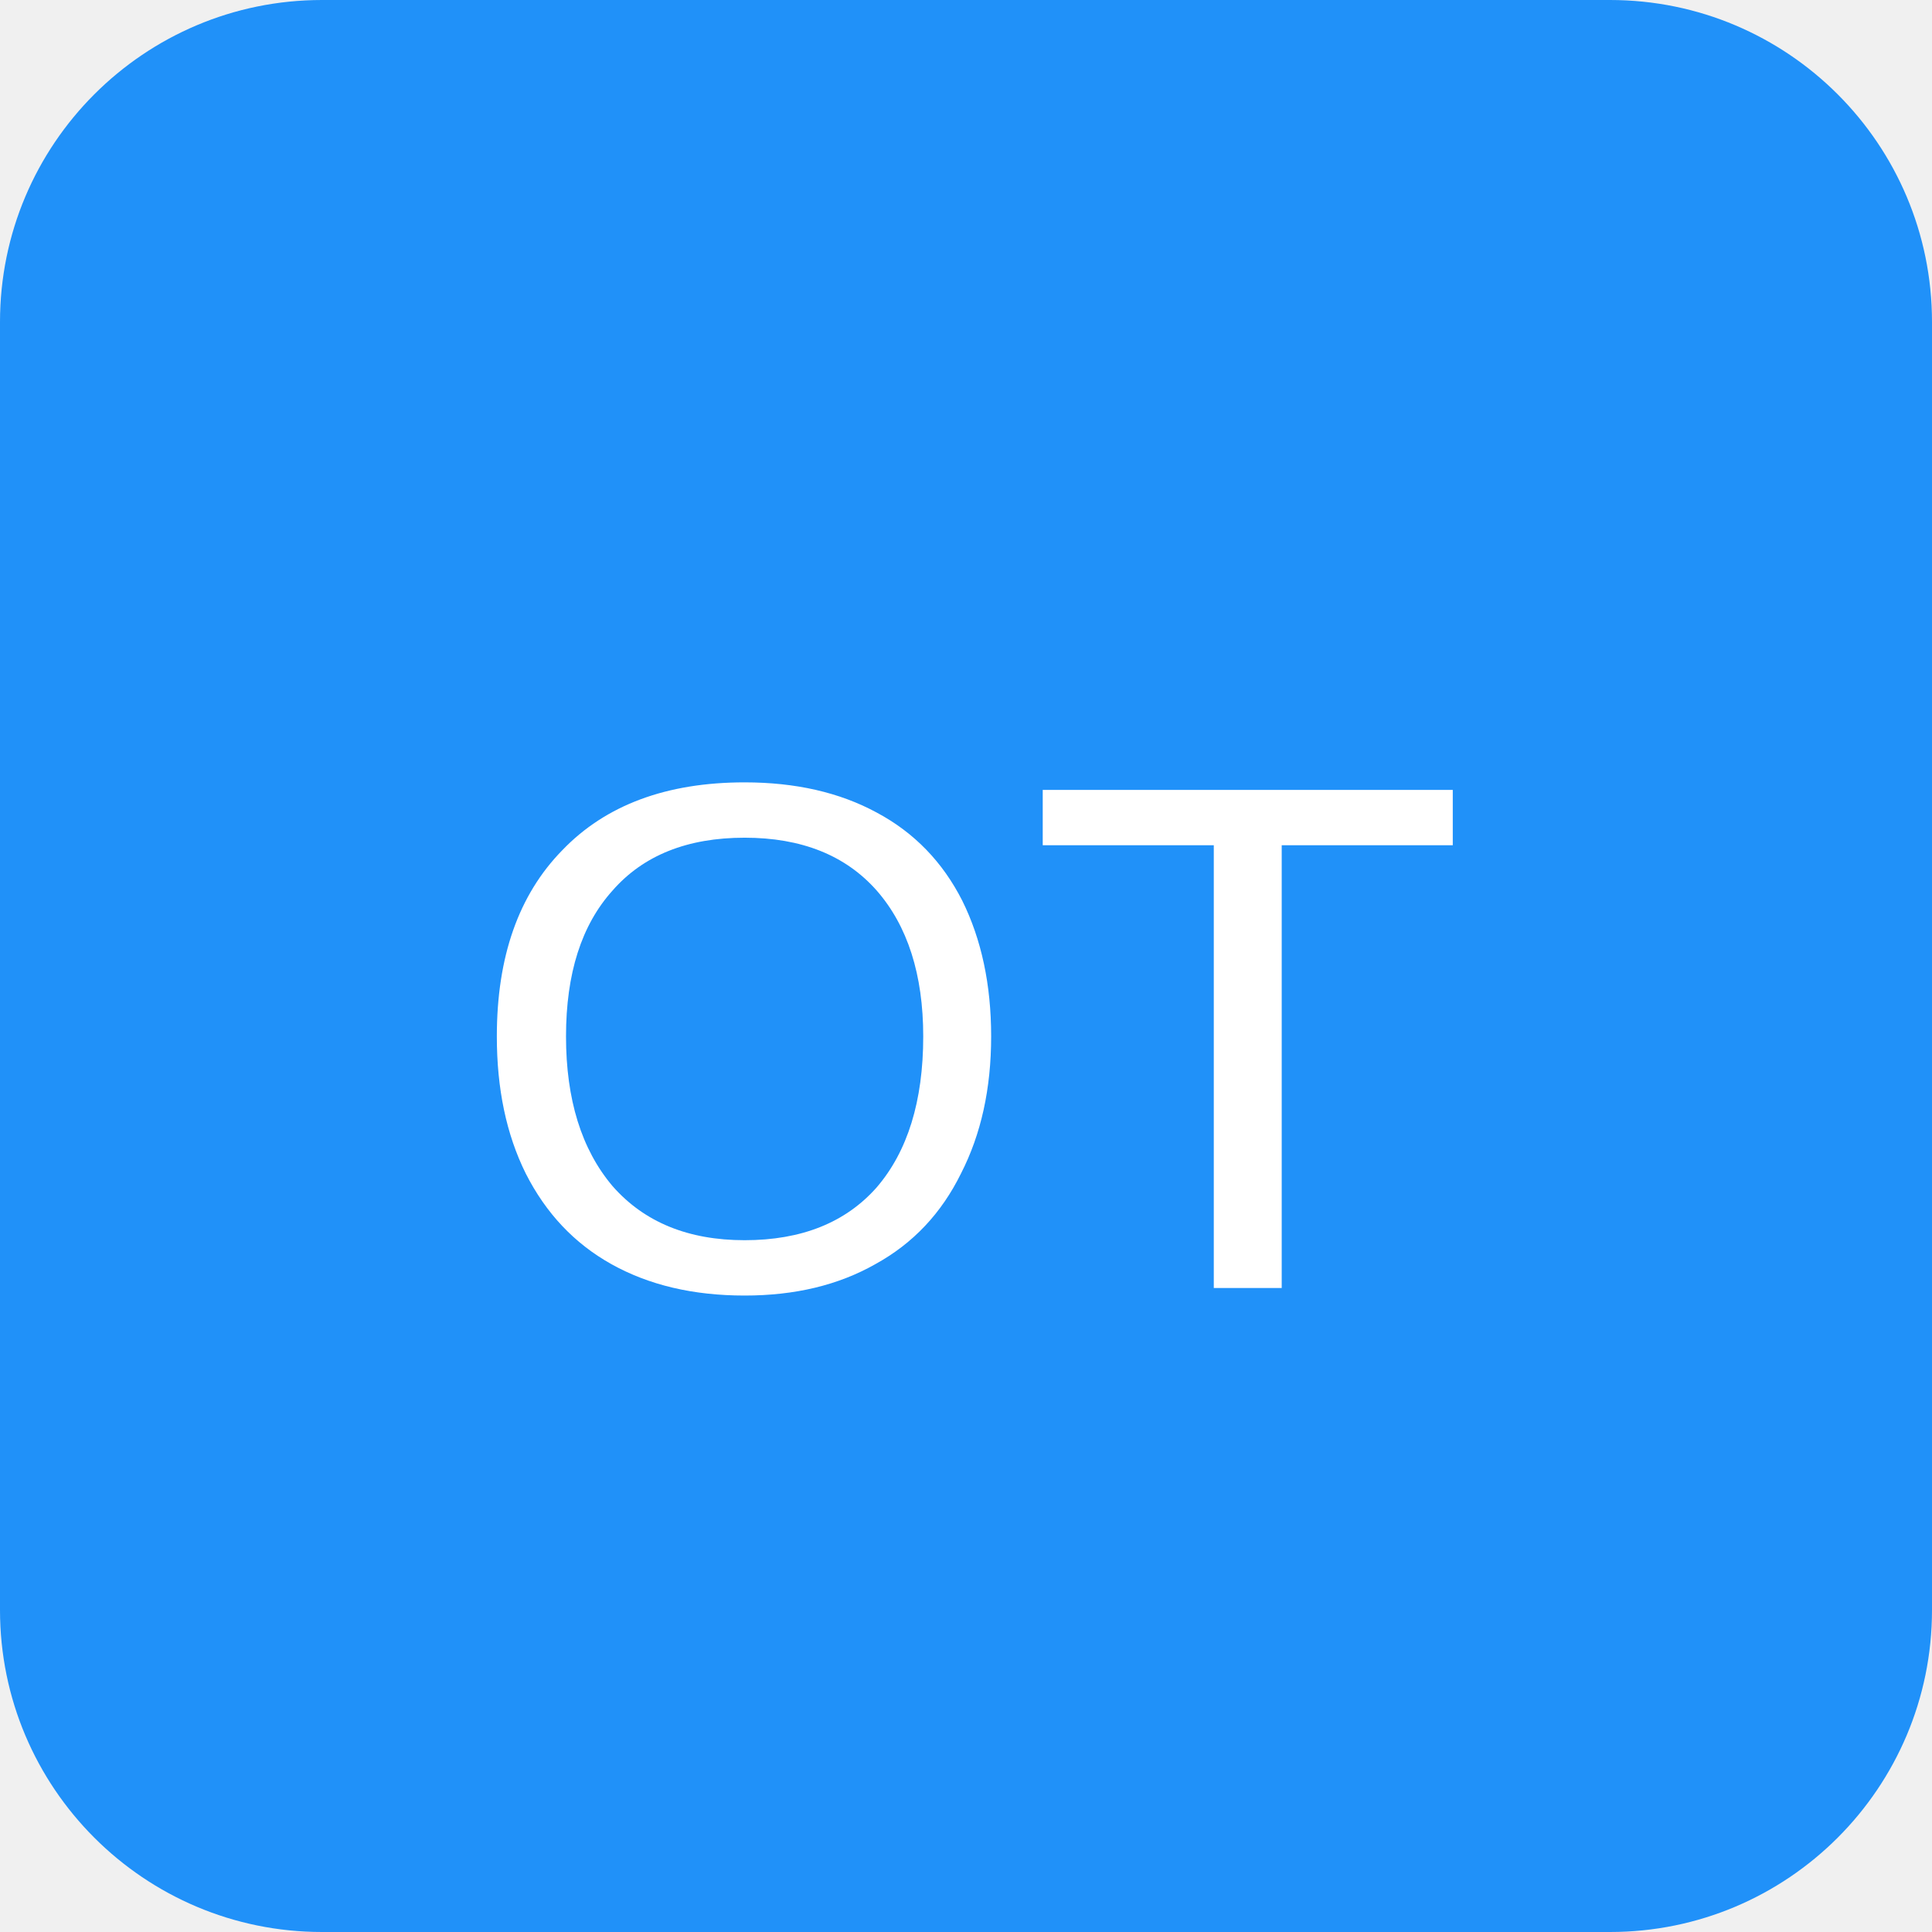
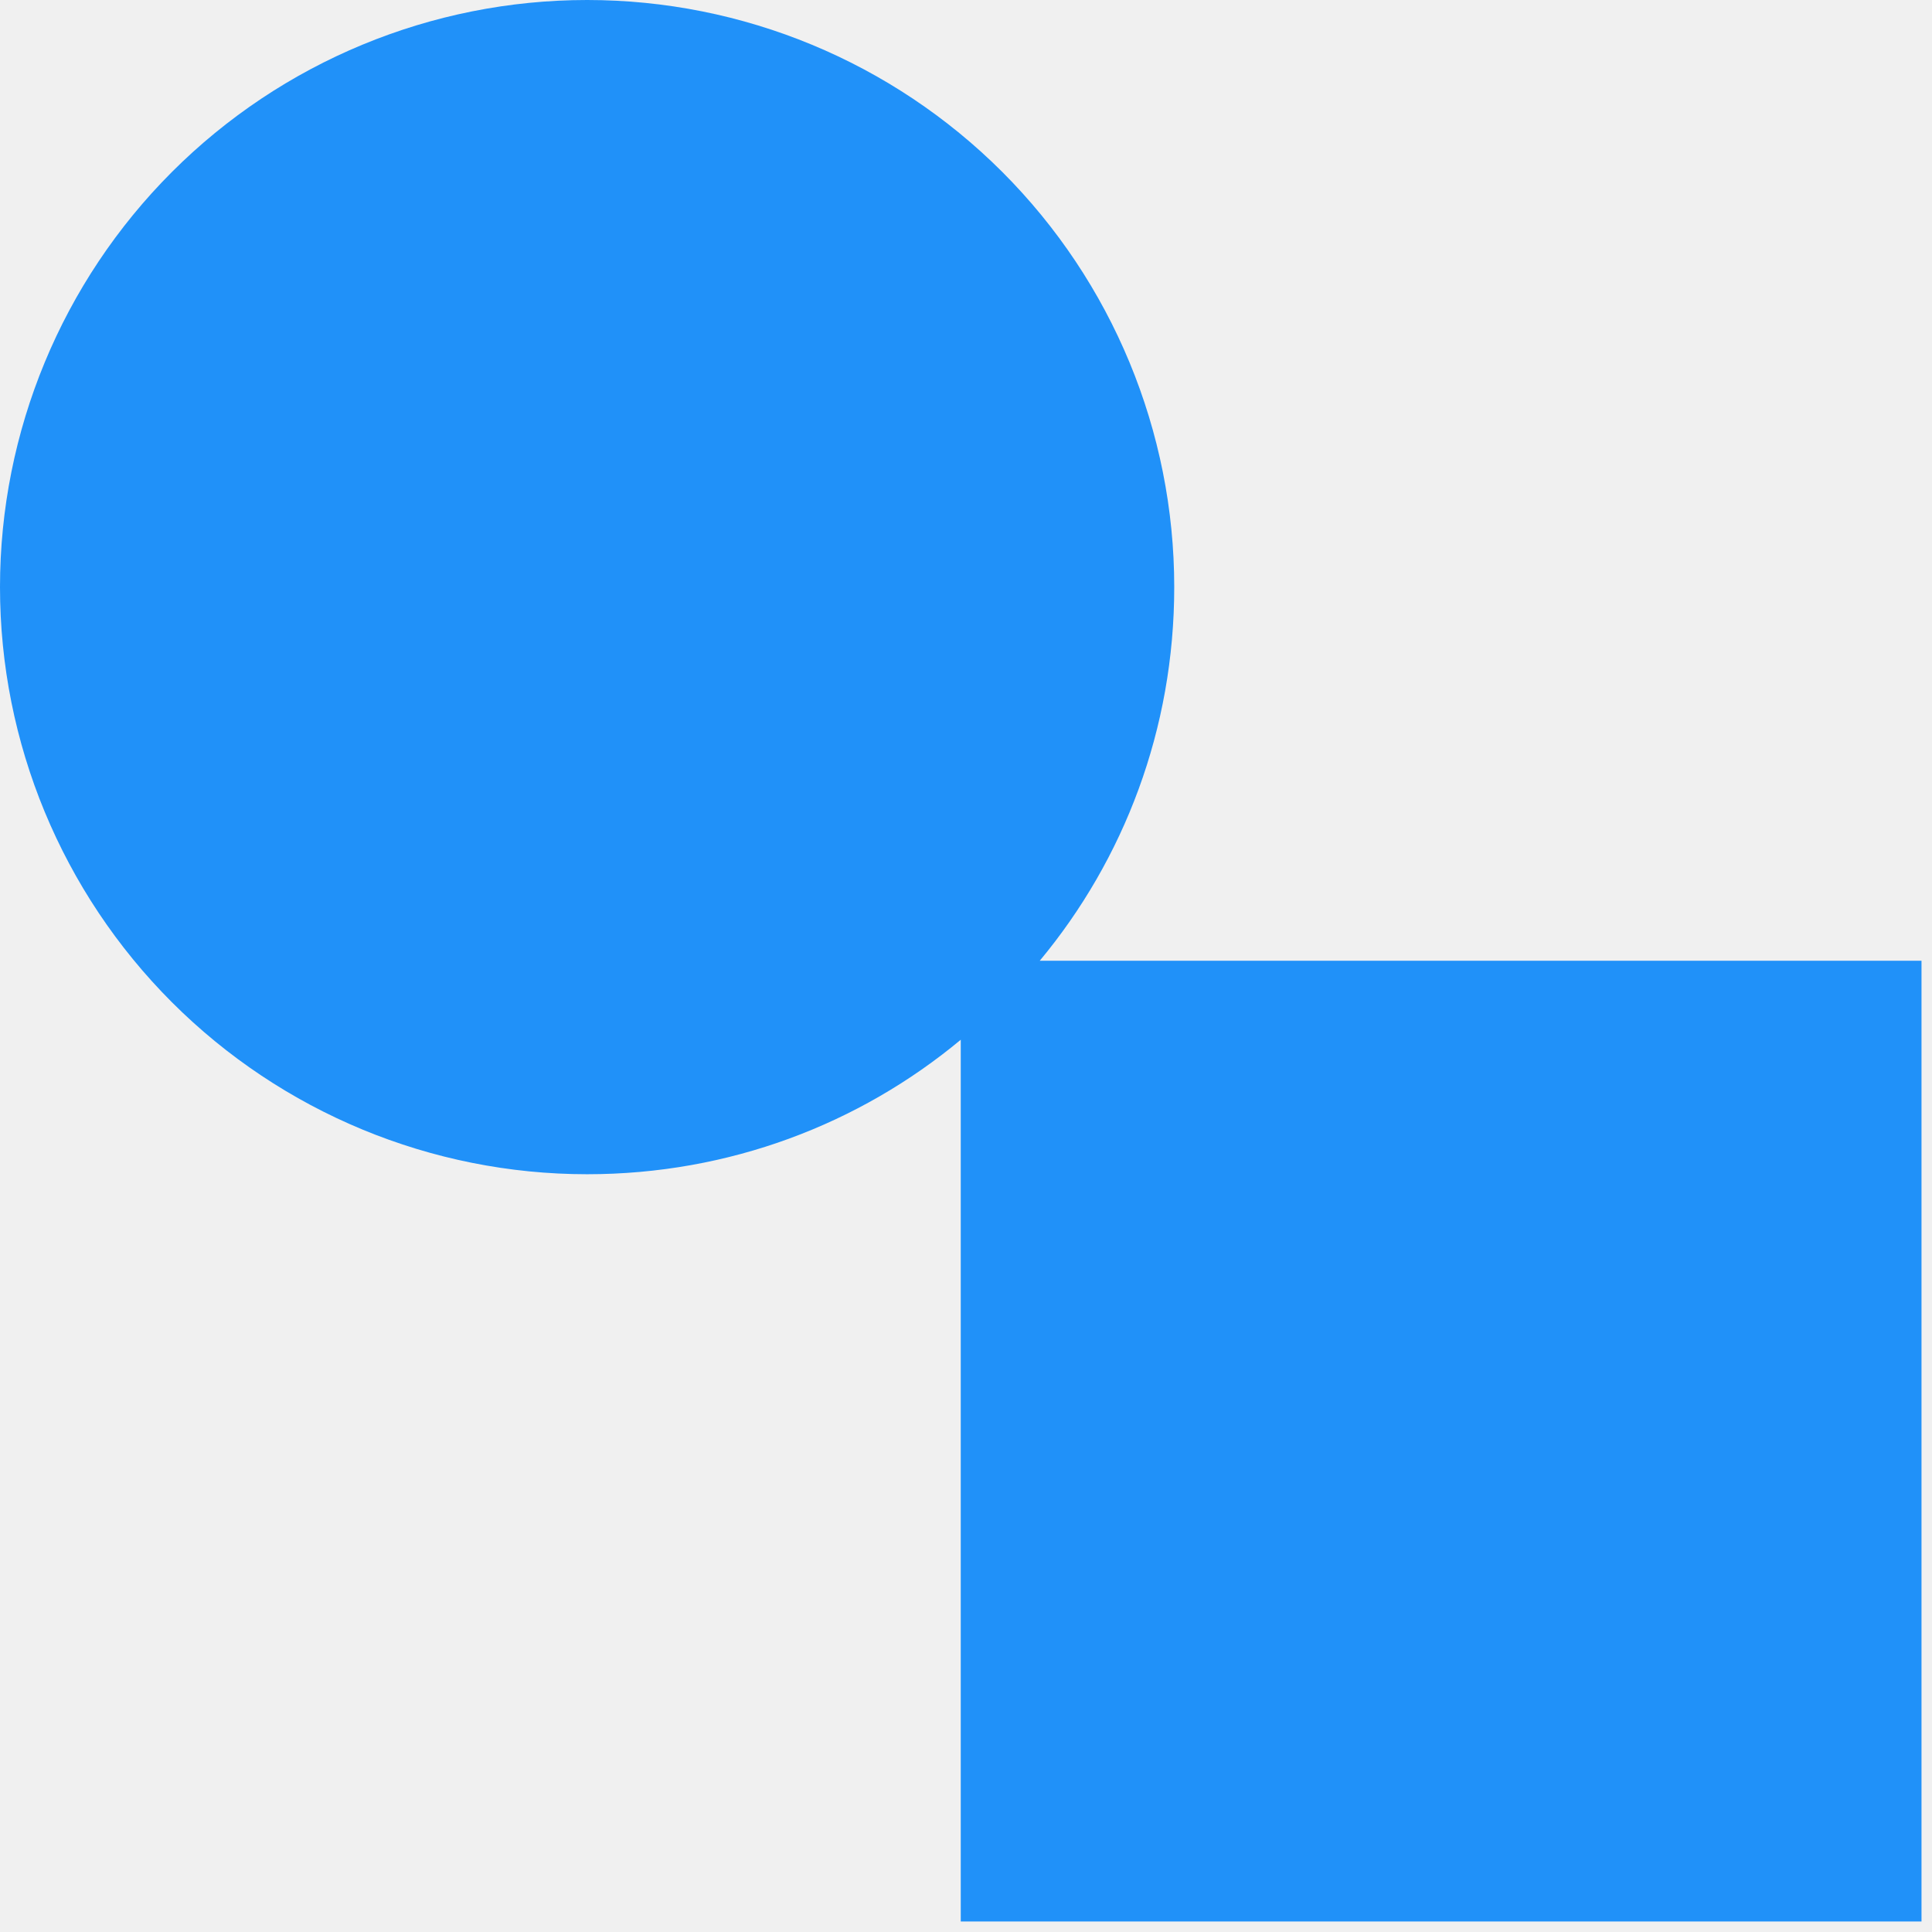
- <svg xmlns="http://www.w3.org/2000/svg" width="64" height="64" viewBox="0 0 24 24" fill="none">
-   <rect width="24" height="24" rx="4" fill="#2091F9" />
-   <text x="12" y="16" font-size="9" fill="#fff" text-anchor="middle" font-family="Arial">OT</text>
+ <svg xmlns="http://www.w3.org/2000/svg" width="46" height="46" viewBox="0 0 46 46" fill="none">
+   <path d="M13.979 0C17.687 0 21.242 1.473 23.864 4.094C26.485 6.716 27.958 10.272 27.958 13.979C27.958 17.36 26.764 20.46 24.756 22.875H45.75V45.75H22.875V24.756C20.46 26.764 17.36 27.958 13.979 27.958C10.272 27.958 6.716 26.485 4.094 23.864C1.473 21.242 0 17.687 0 13.979C0 10.272 1.473 6.716 4.094 4.094C6.716 1.473 10.272 0 13.979 0Z" fill="#2091F9" />
</svg>
